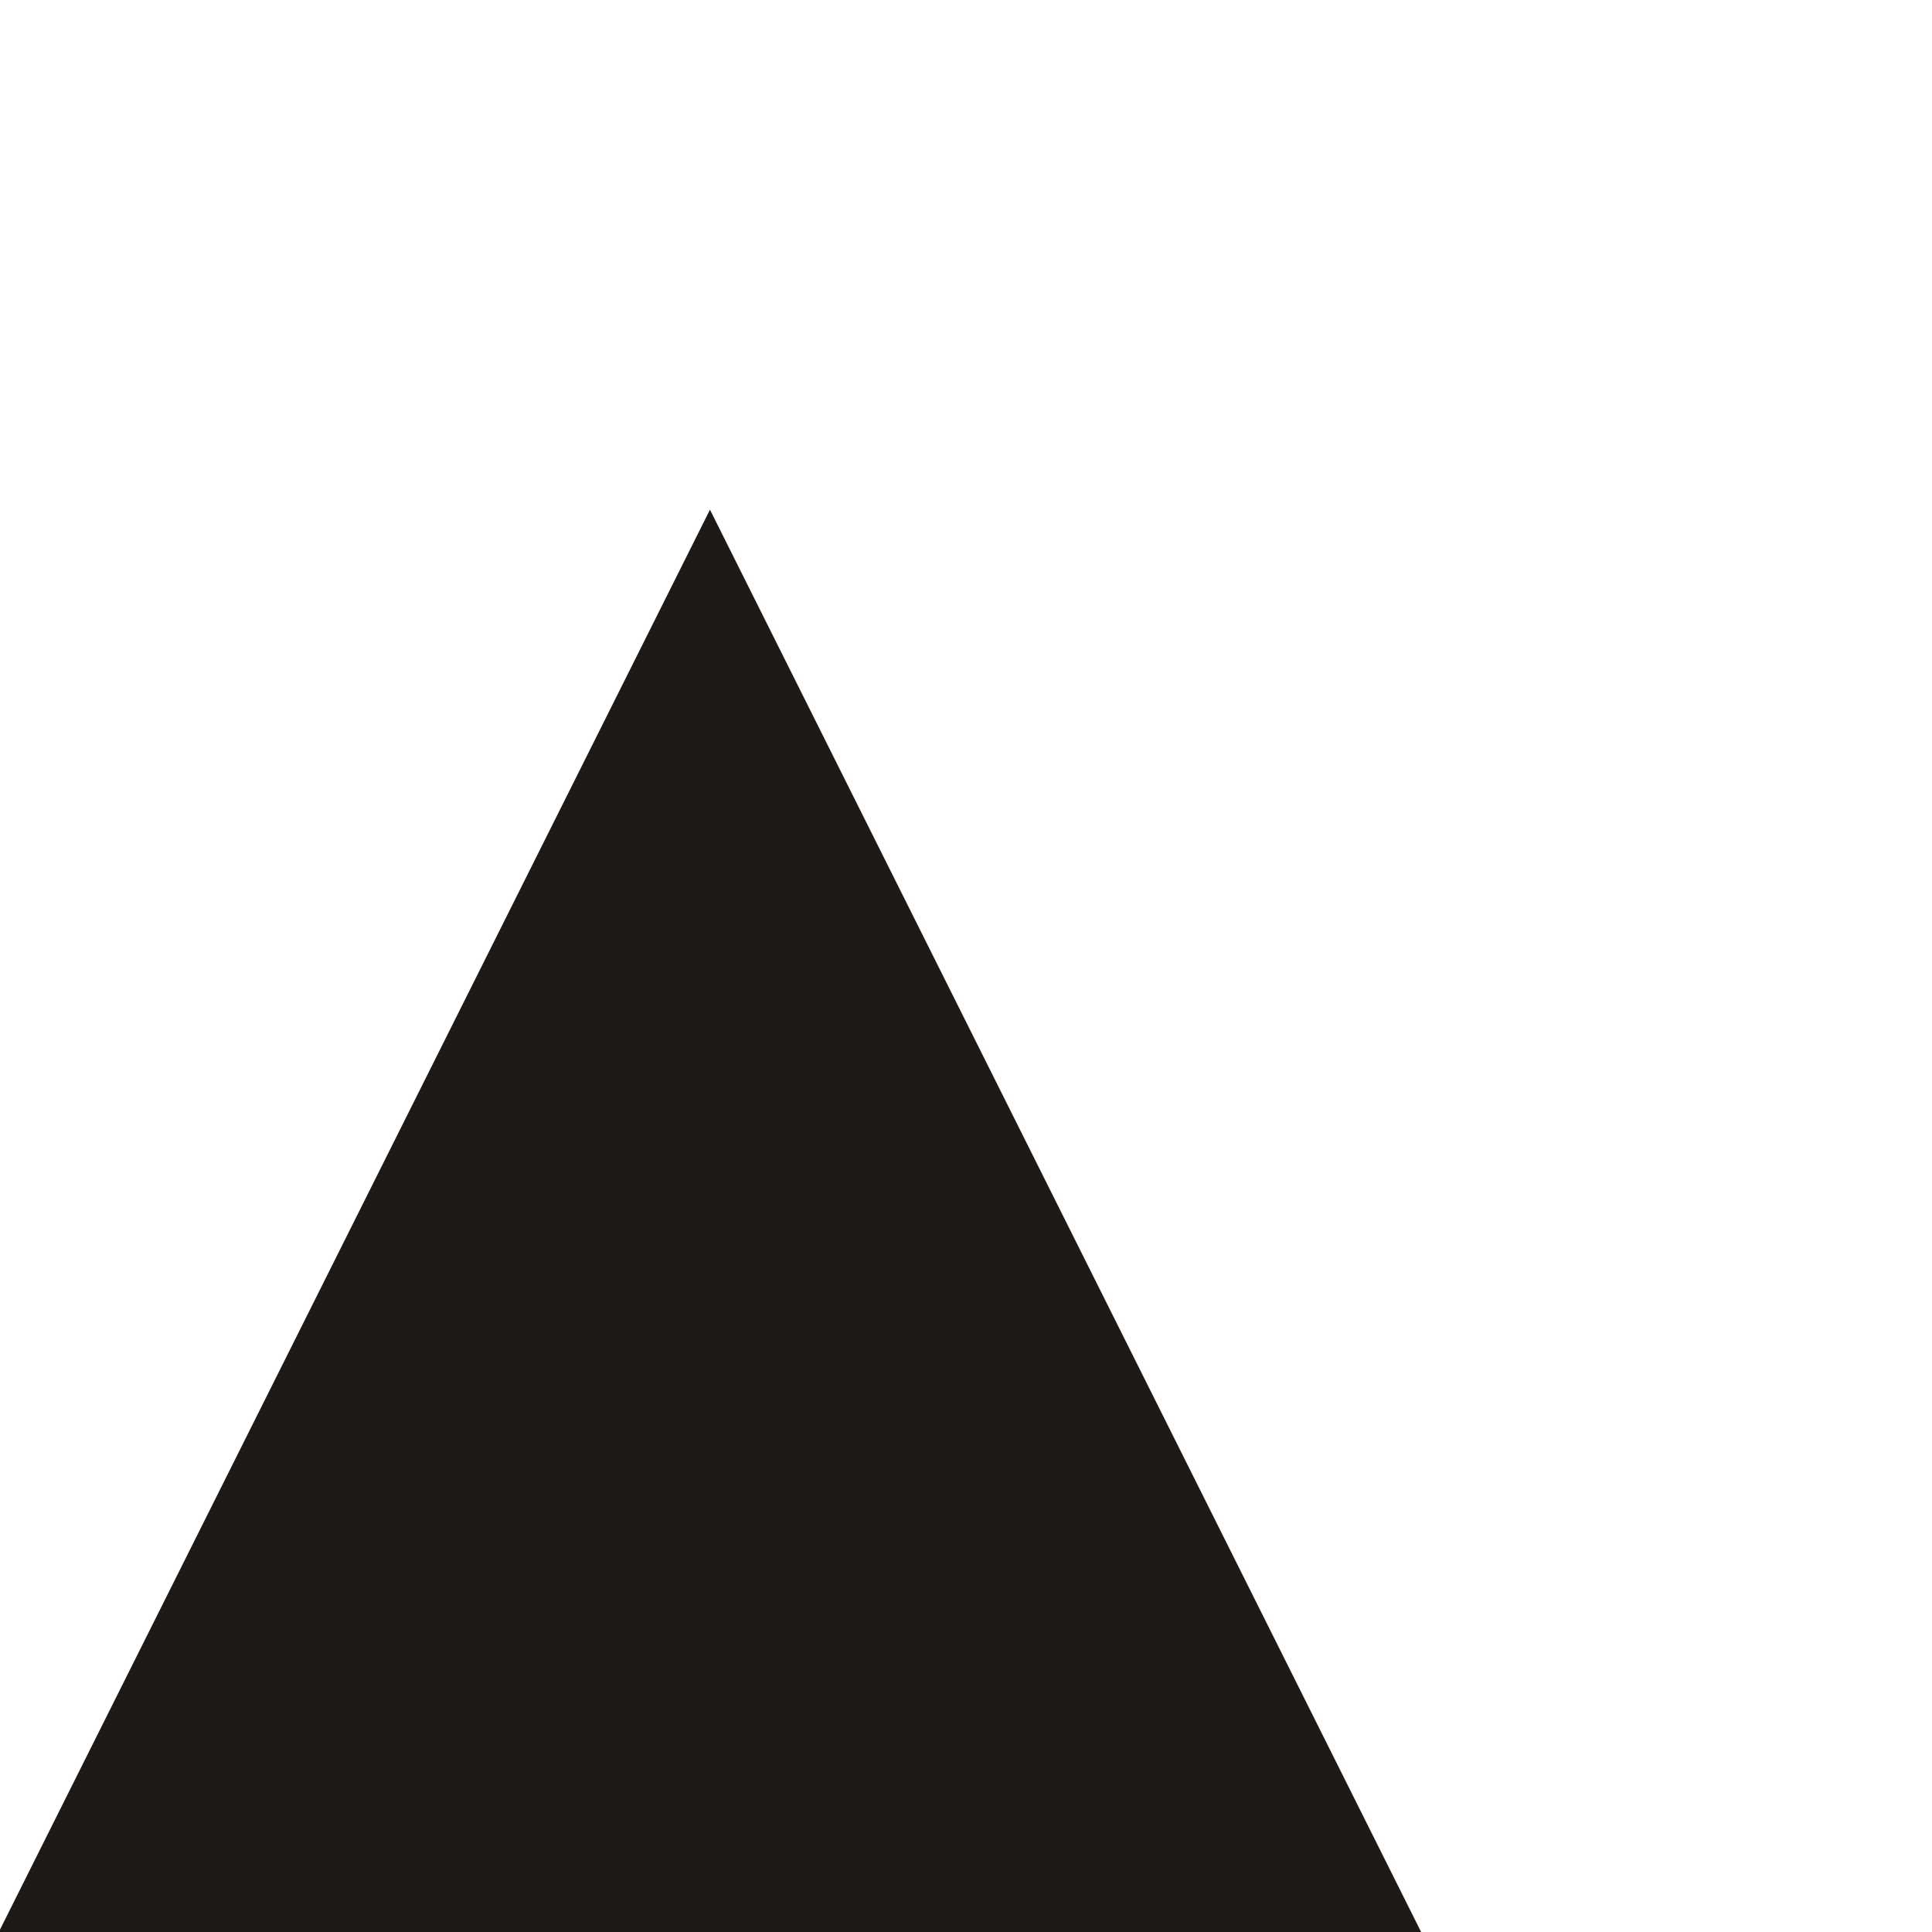
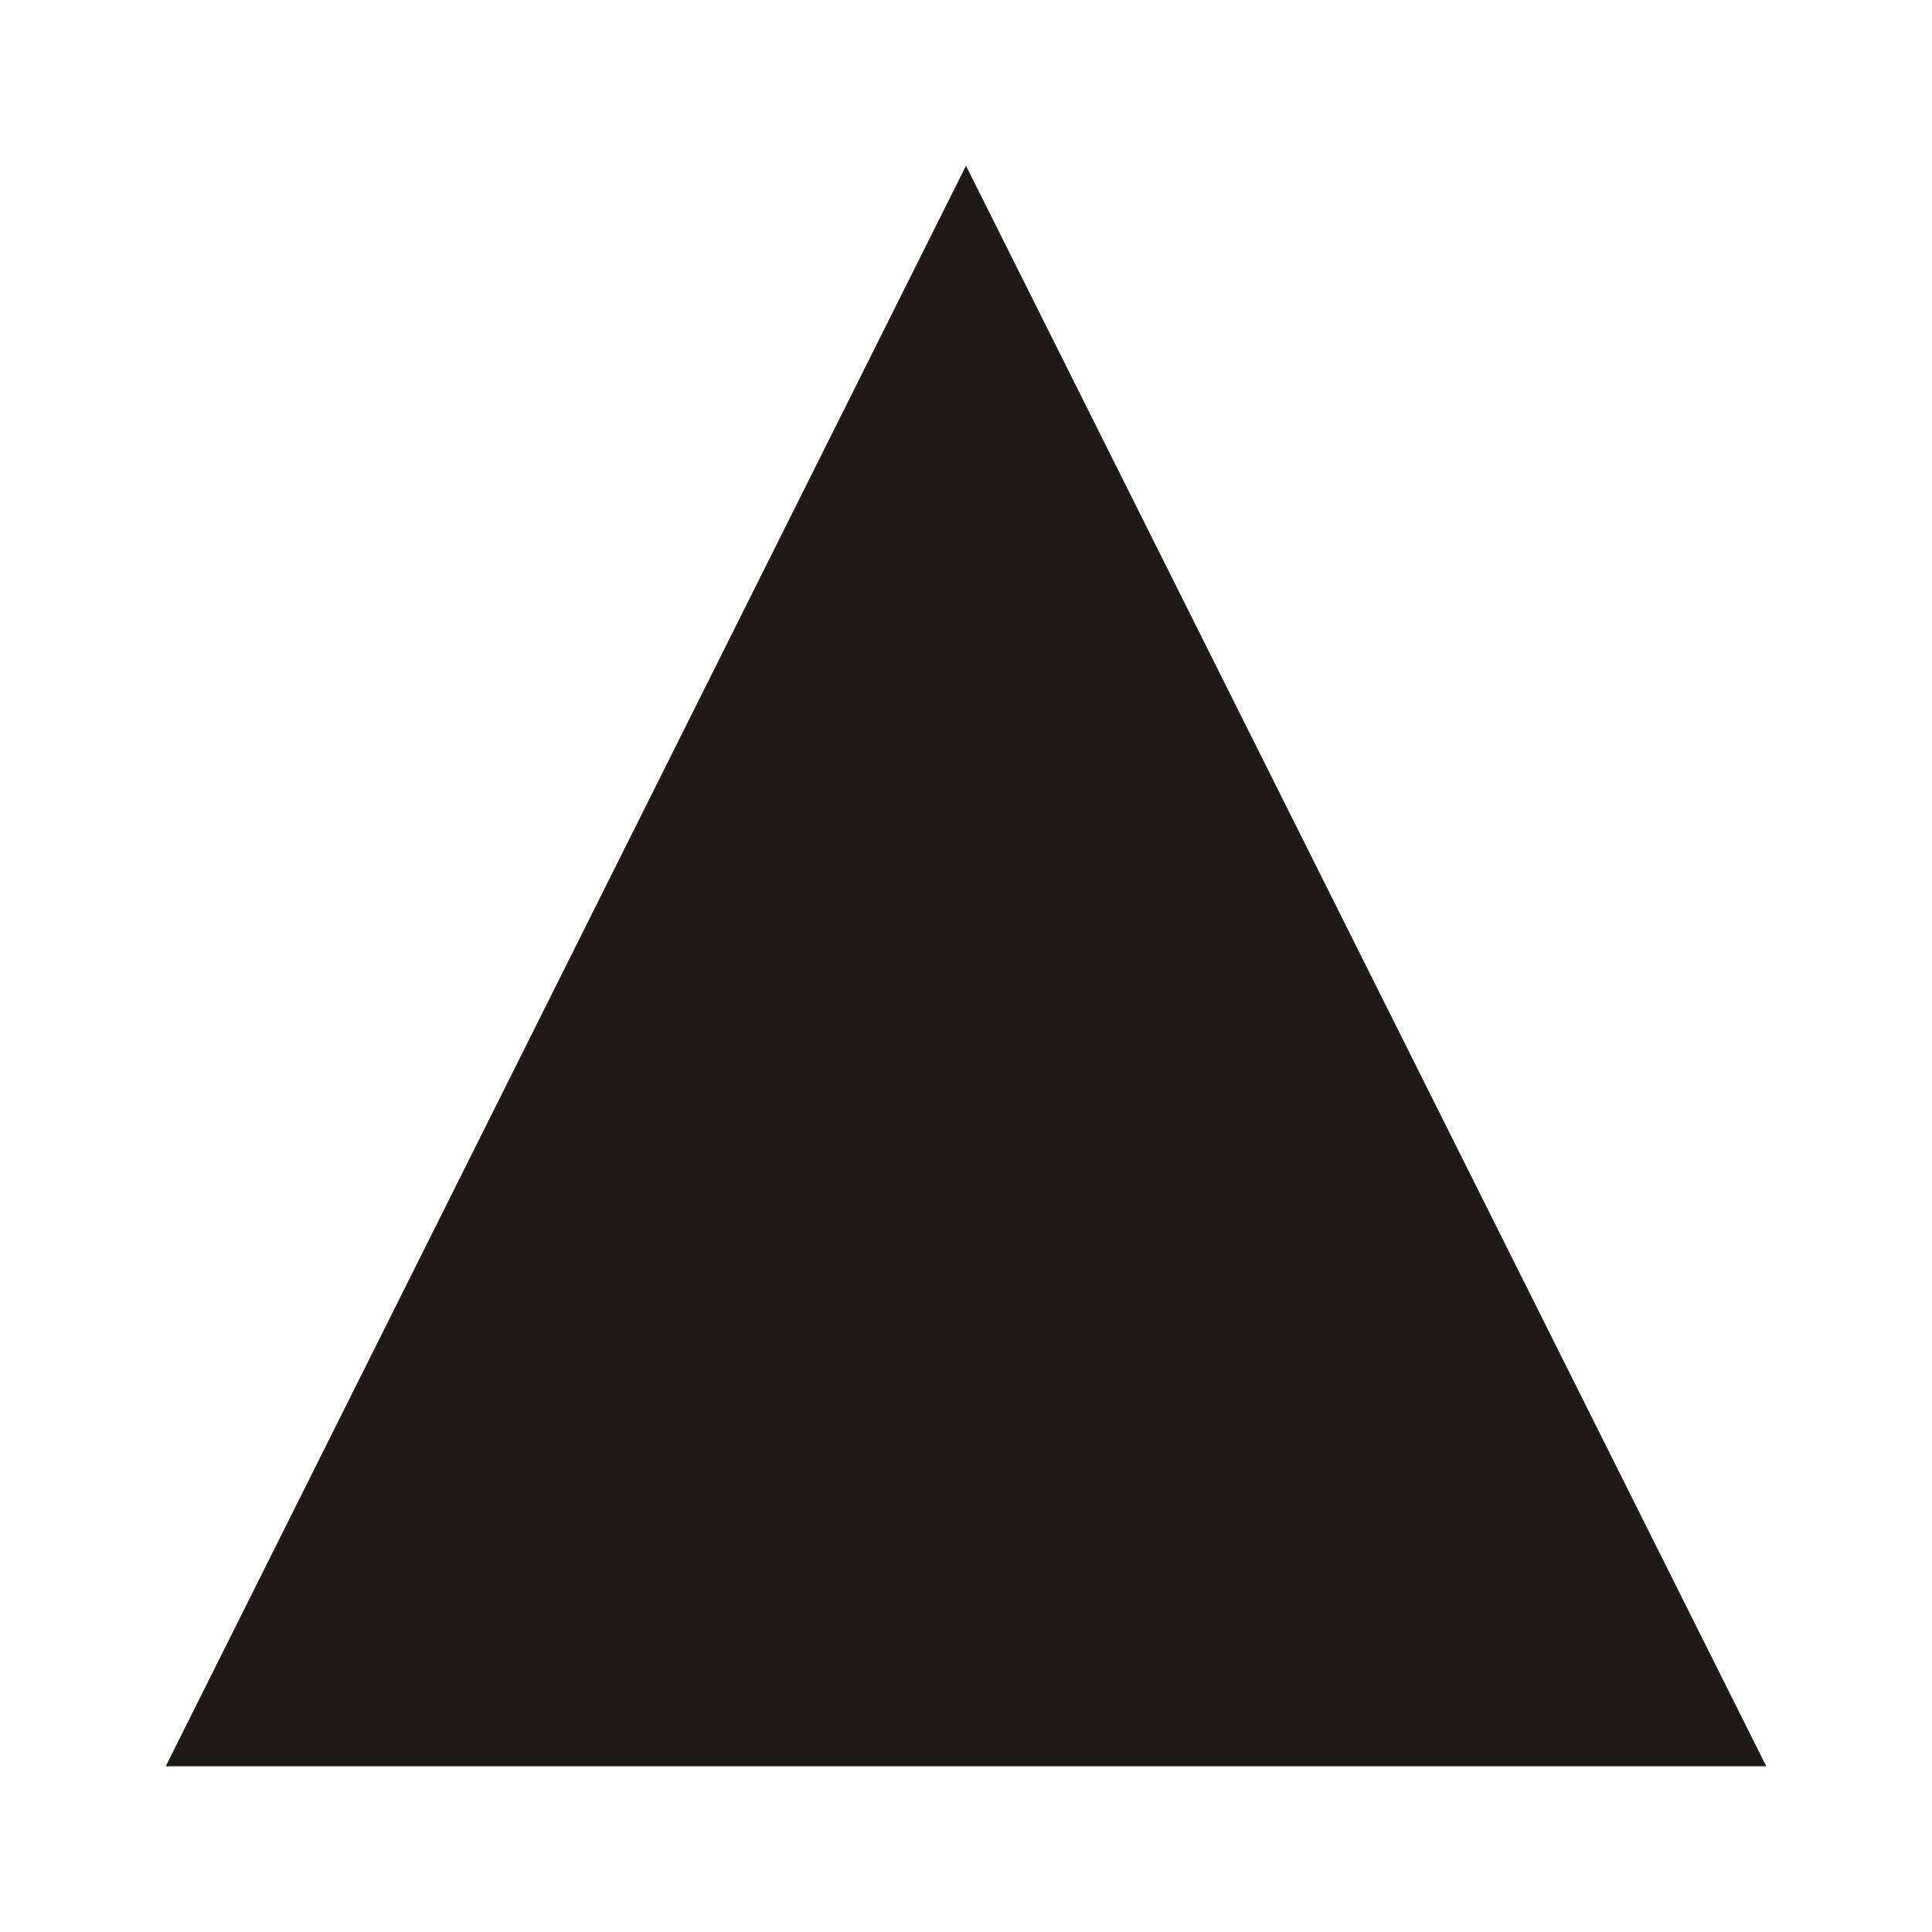
- <svg xmlns="http://www.w3.org/2000/svg" xml:space="preserve" width="180mm" height="180mm" style="shape-rendering:geometricPrecision; text-rendering:geometricPrecision; image-rendering:optimizeQuality; fill-rule:evenodd; clip-rule:evenodd" viewBox="0 0 180 180" version="1.1" id="svg4609">
+ <svg xmlns="http://www.w3.org/2000/svg" xml:space="preserve" width="160.084mm" height="160.084mm" style="clip-rule:evenodd;fill-rule:evenodd;image-rendering:optimizeQuality;shape-rendering:geometricPrecision;text-rendering:geometricPrecision" viewBox="0 0 160.084 160.084" version="1.1" id="svg4609">
  <defs id="defs4603">
    <style type="text/css" id="style4601">
   
    .str0 {stroke:#1F1A17;stroke-width:0.2}
    .fil0 {fill:#1F1A17}
   
  </style>
  </defs>
-   <g id="Layer_x0020_1">
+   <g id="Layer_x0020_1" transform="translate(13.89608,-33.75046)">
    <path style="fill:#1f1a17;stroke:#1f1a17;stroke-width:0.2" d="M 132.292,180 H 0 L 66.146,47.708 Z" id="polygon4606" />
  </g>
</svg>
